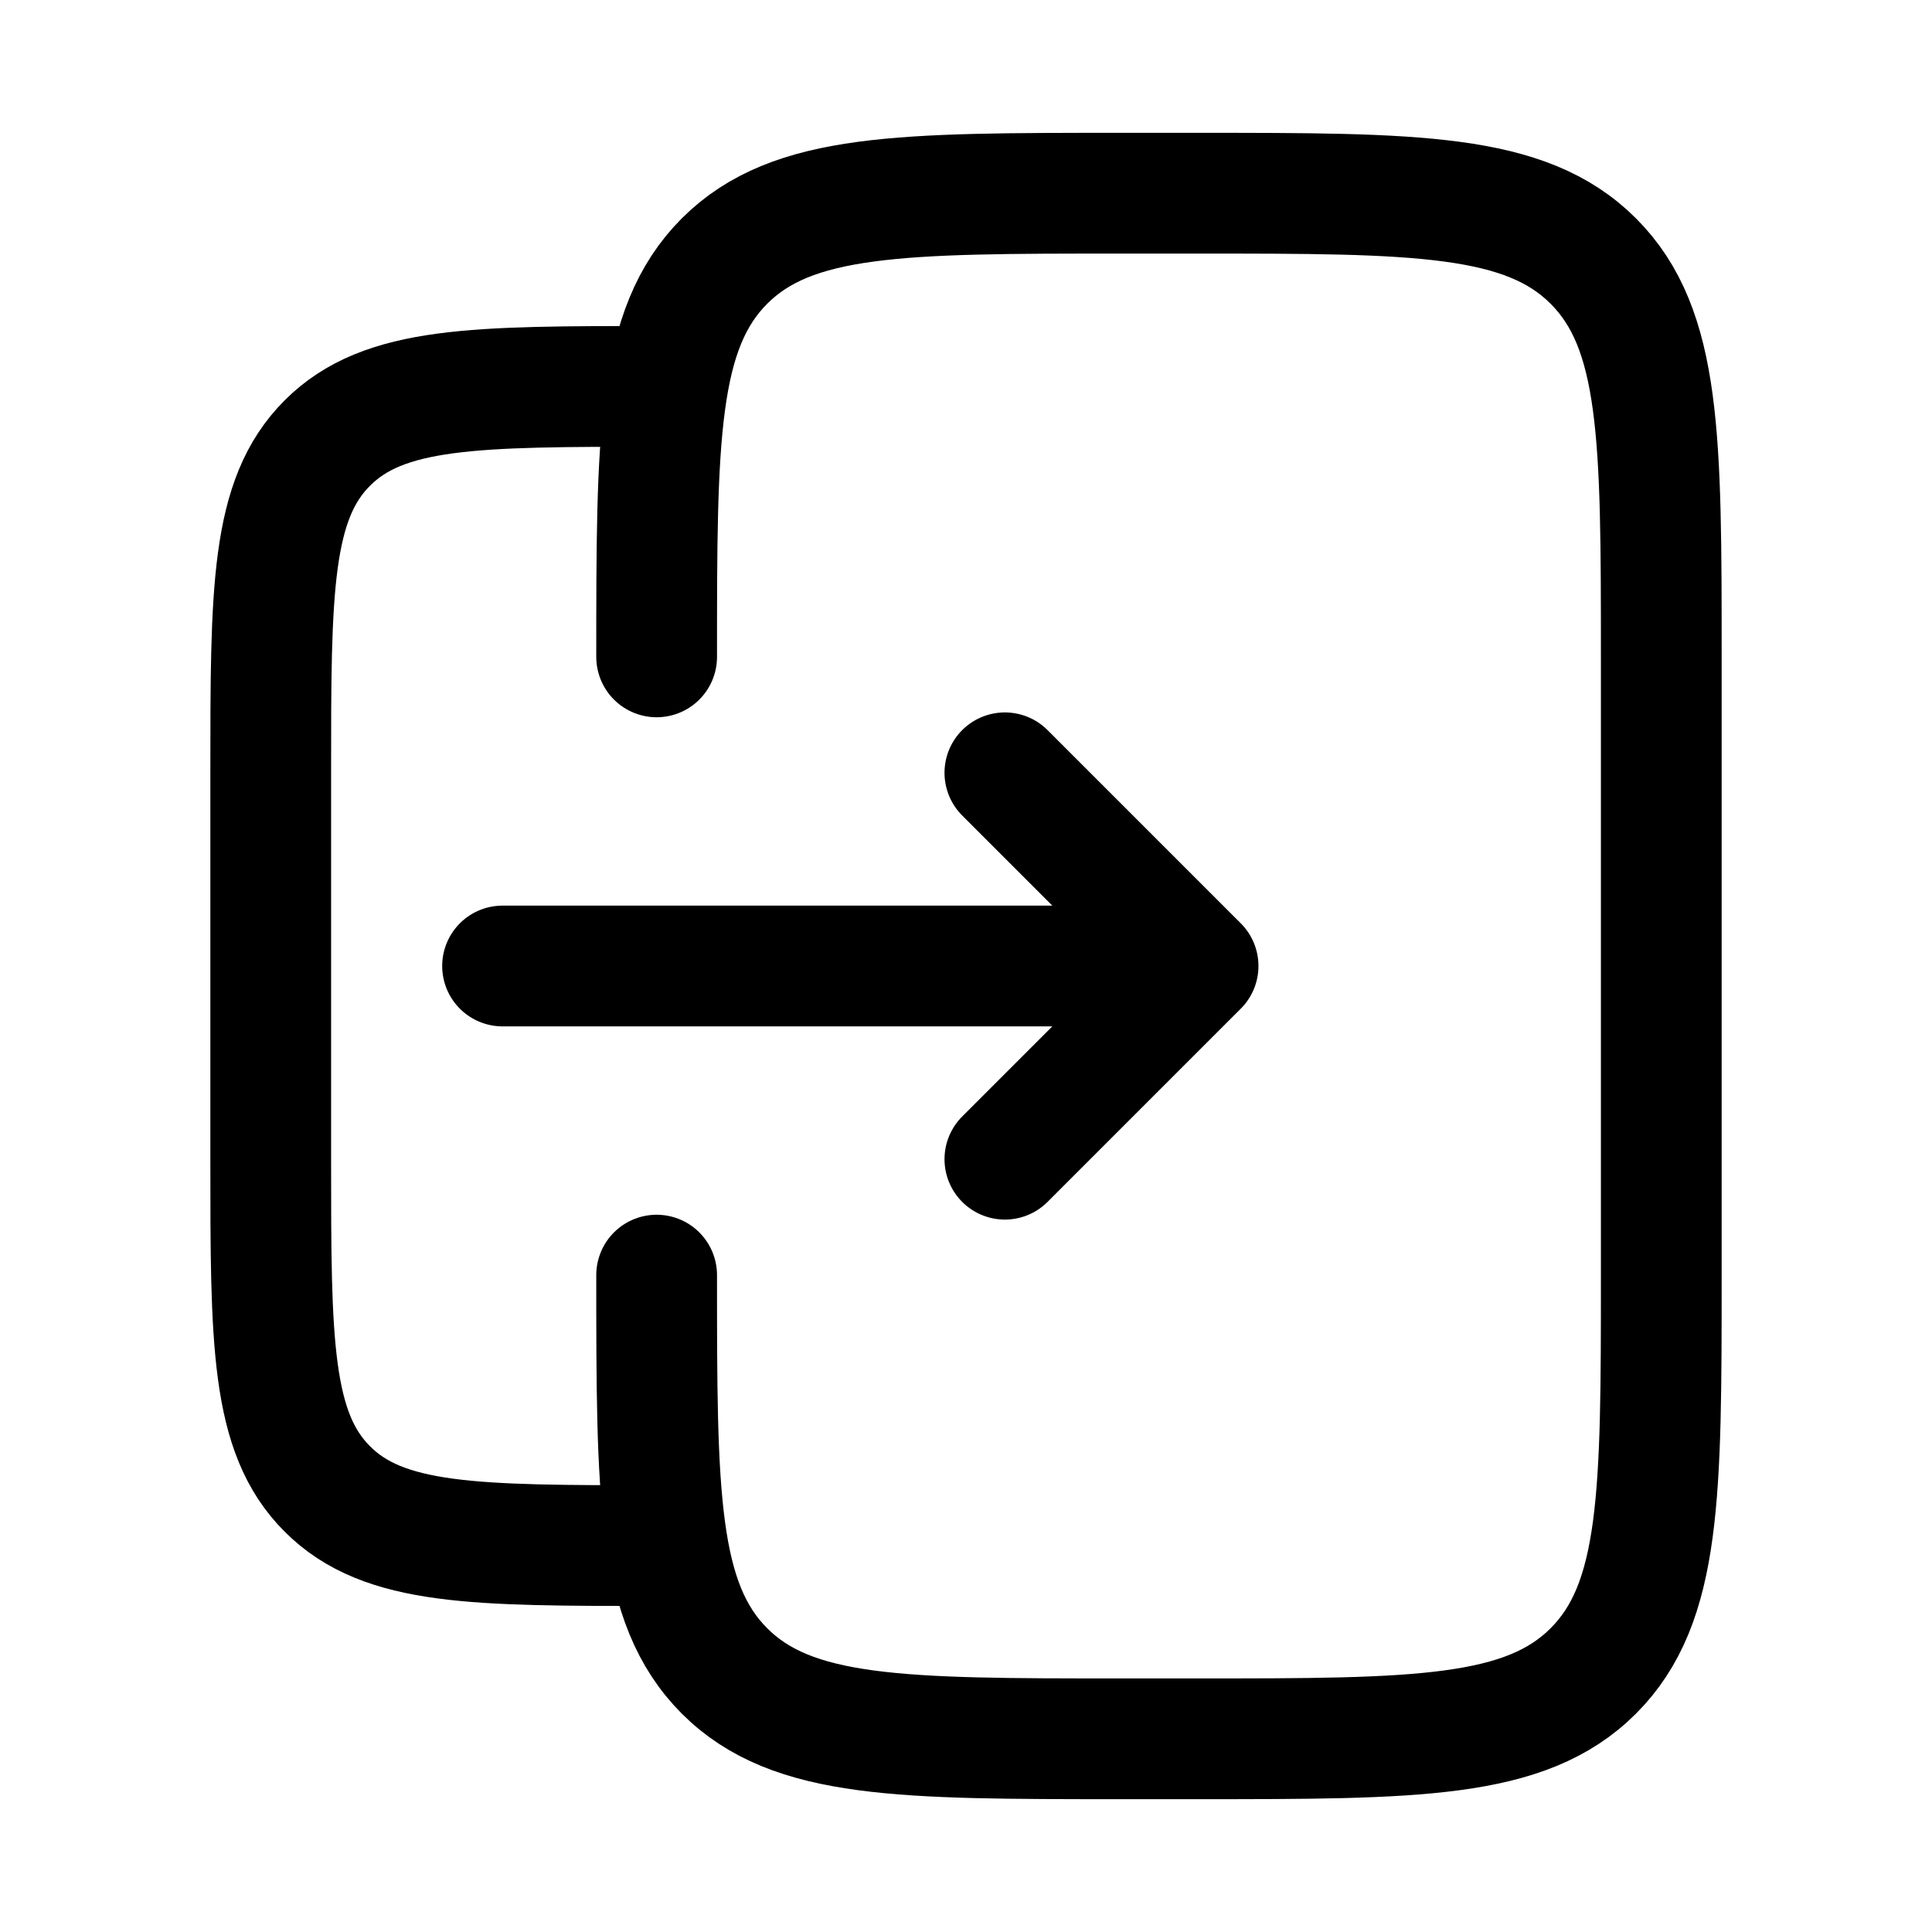
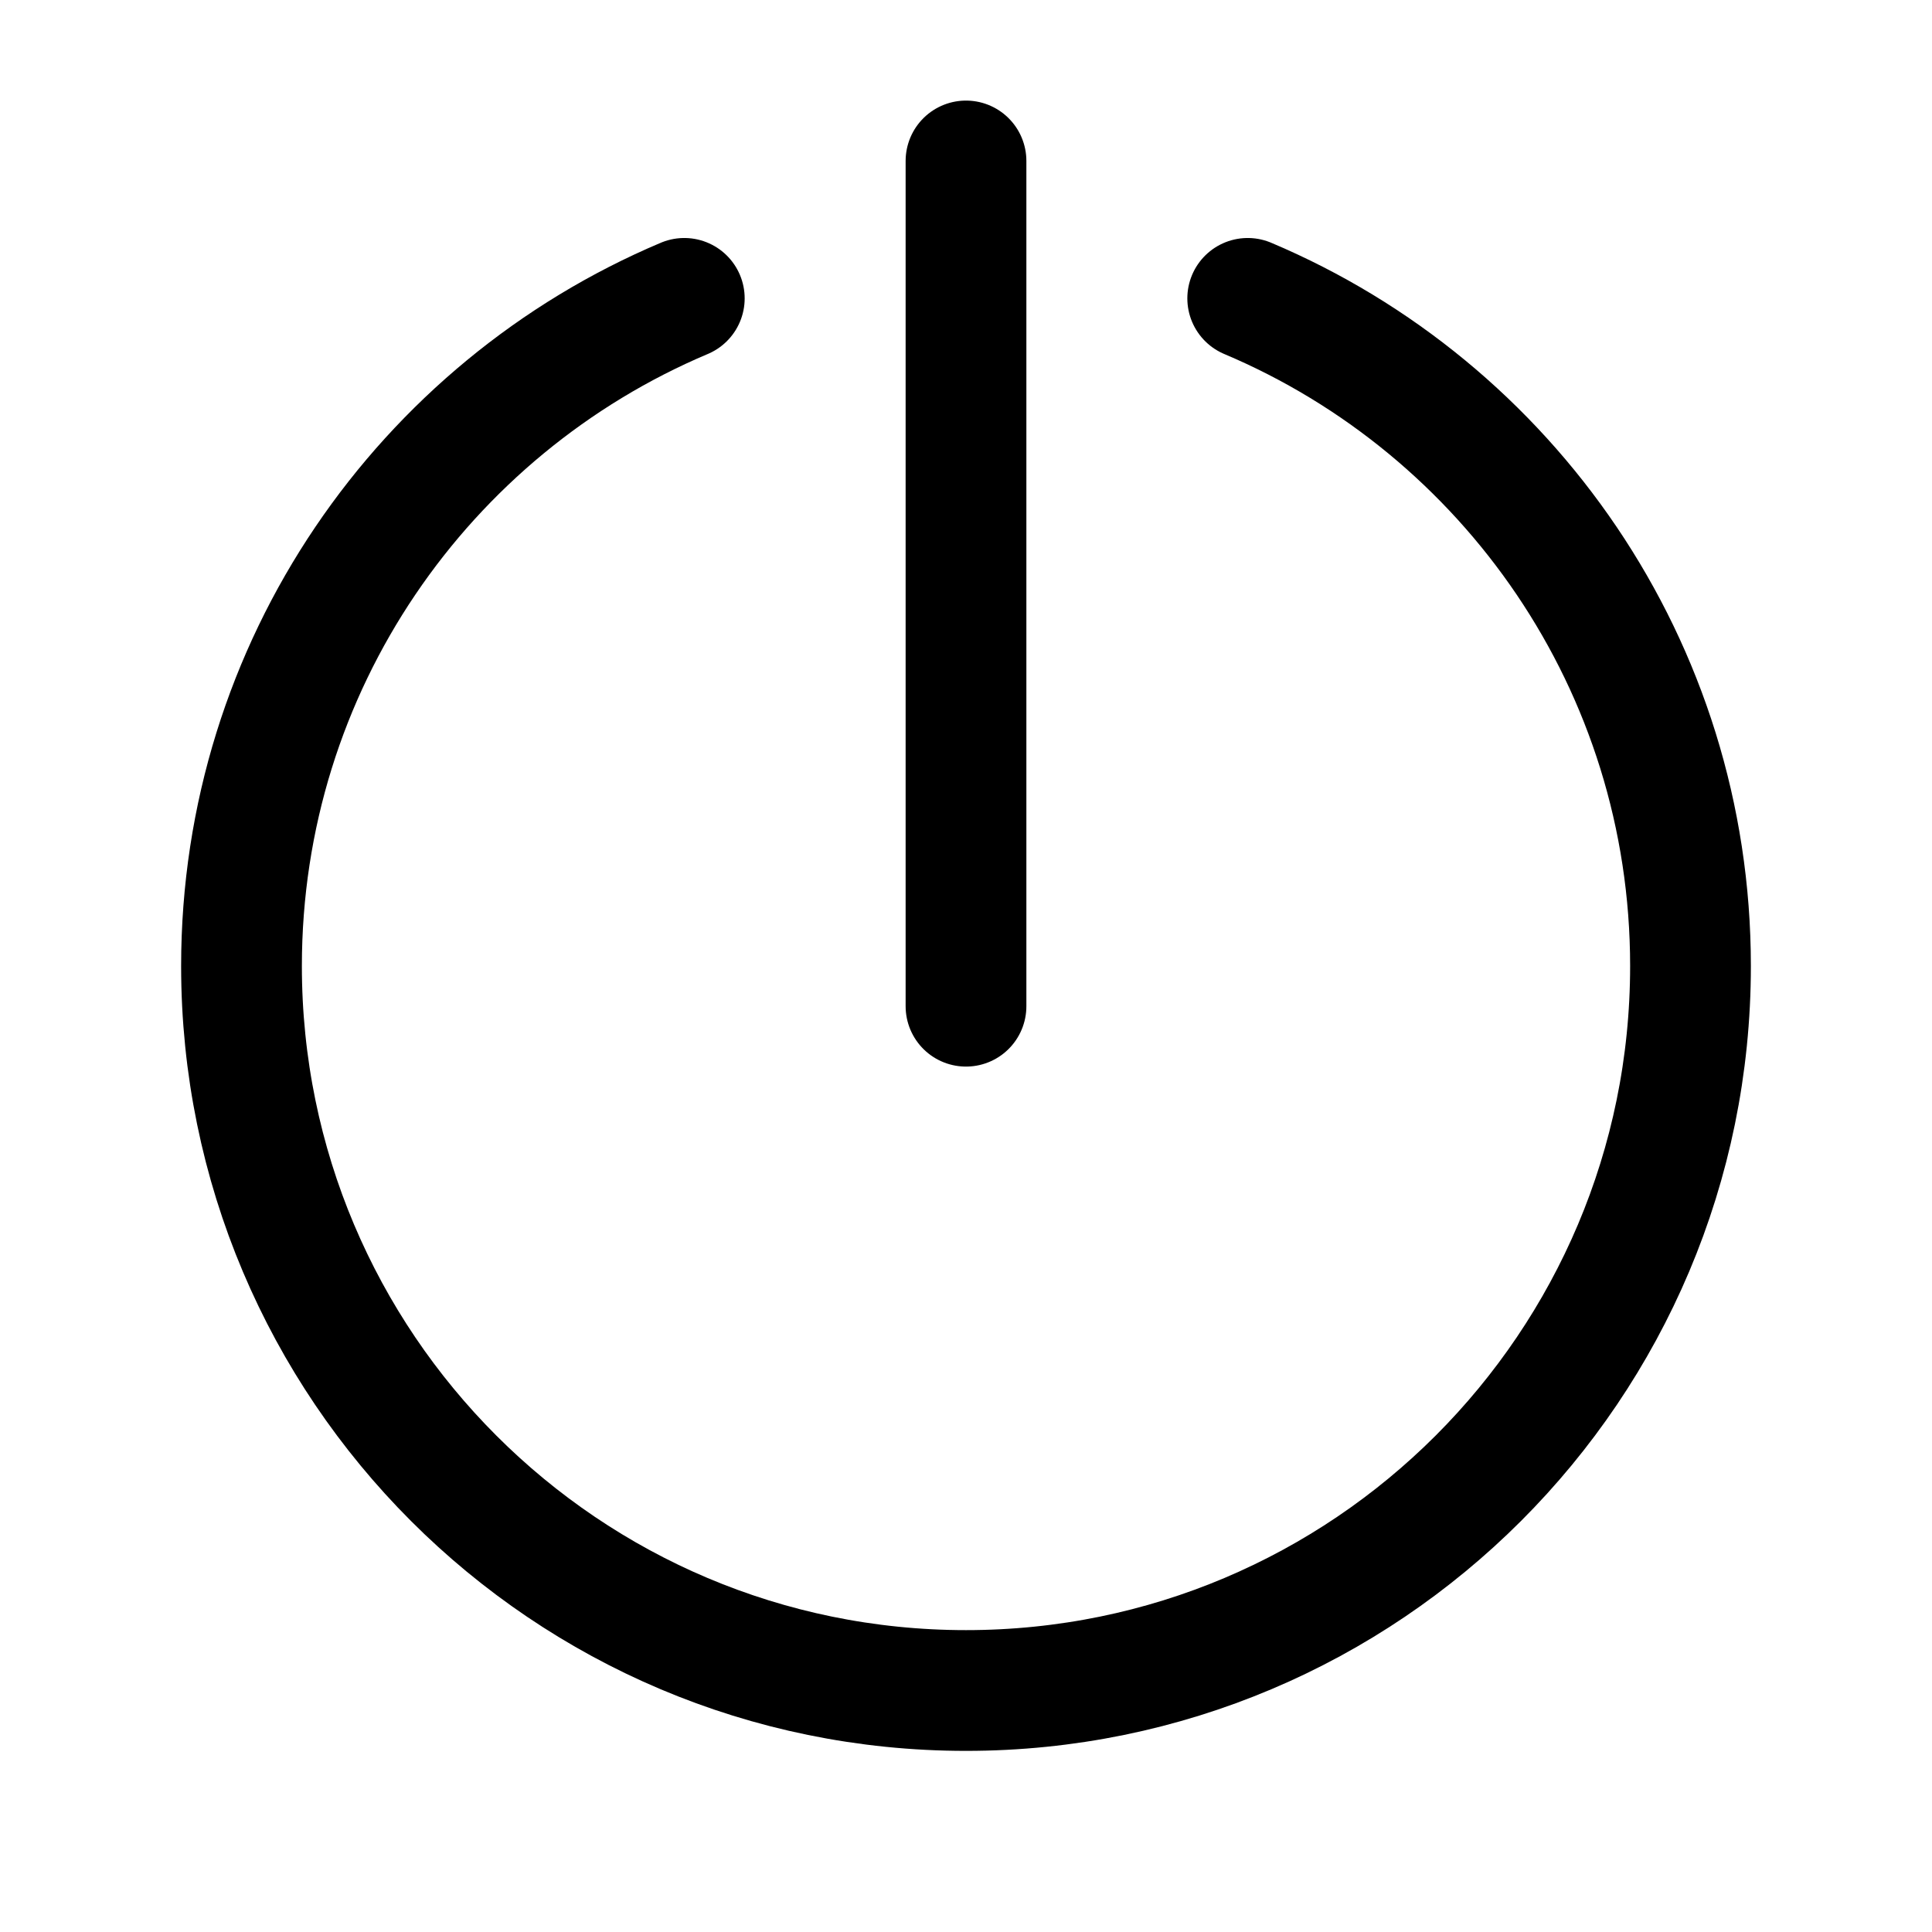
<svg xmlns="http://www.w3.org/2000/svg" width="16" height="16" viewBox="0 0 16 16" fill="none">
-   <path d="M5.438 10.56C5.438 12.37 5.438 13.275 6 13.838C6.562 14.4 7.467 14.4 9.278 14.4H9.918C11.728 14.4 12.633 14.4 13.195 13.838C13.758 13.275 13.758 12.37 13.758 10.56V5.44C13.758 3.63 13.758 2.725 13.195 2.162C12.633 1.6 11.728 1.6 9.918 1.6H9.278C7.467 1.6 6.562 1.6 6 2.162C5.438 2.725 5.438 3.63 5.438 5.44" stroke="currentColor" stroke-linecap="round" />
-   <path d="M5.442 12.8C3.934 12.8 3.179 12.8 2.711 12.331C2.242 11.863 2.242 11.108 2.242 9.6V6.4C2.242 4.891 2.242 4.137 2.711 3.669C3.179 3.2 3.934 3.2 5.442 3.2" stroke="currentColor" />
-   <path d="M4.162 8L9.922 8M9.922 8L8.322 9.6M9.922 8L8.322 6.4" stroke="currentColor" stroke-linecap="round" stroke-linejoin="round" />
+   <path d="M8 1.333L8 8.333" stroke="currentColor" stroke-linecap="round" stroke-linejoin="round" />
+   <path d="M5.667 2.471C3.512 3.381 2 5.514 2 8C2 11.314 4.686 14 8 14C11.314 14 14 11.314 14 8C14 5.514 12.488 3.381 10.333 2.471" stroke="currentColor" stroke-linecap="round" stroke-linejoin="round" />
</svg>
